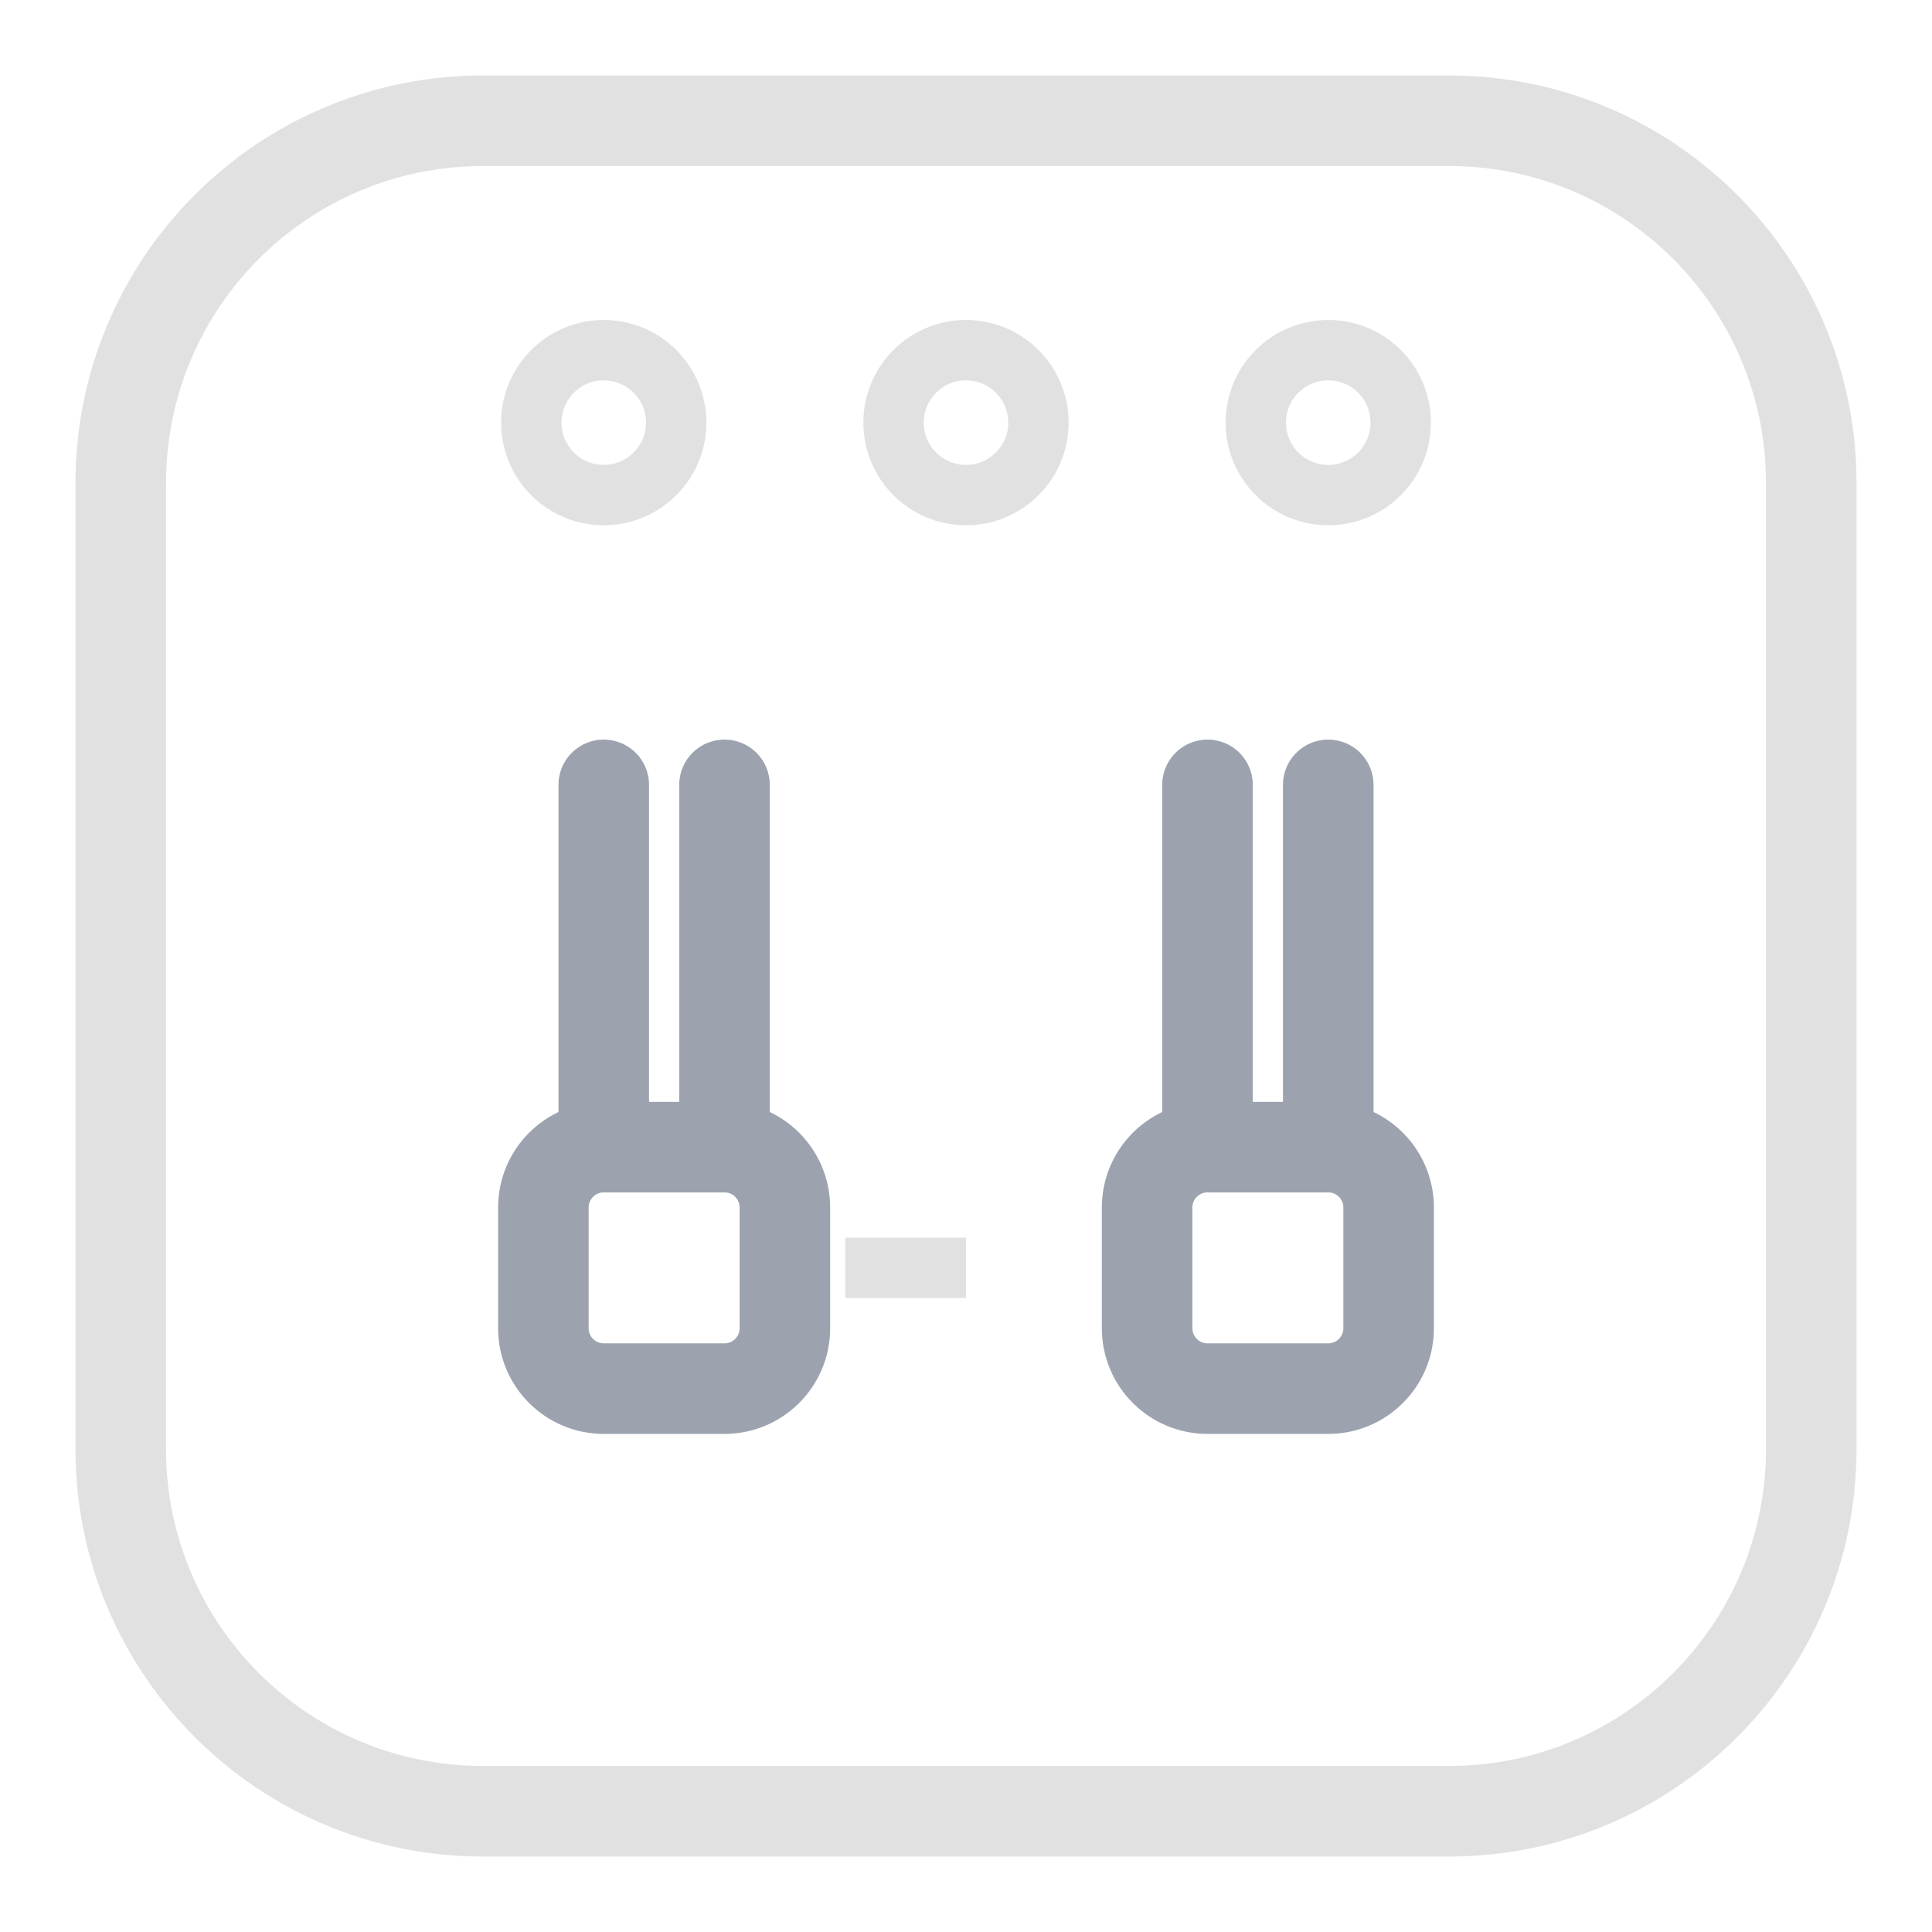
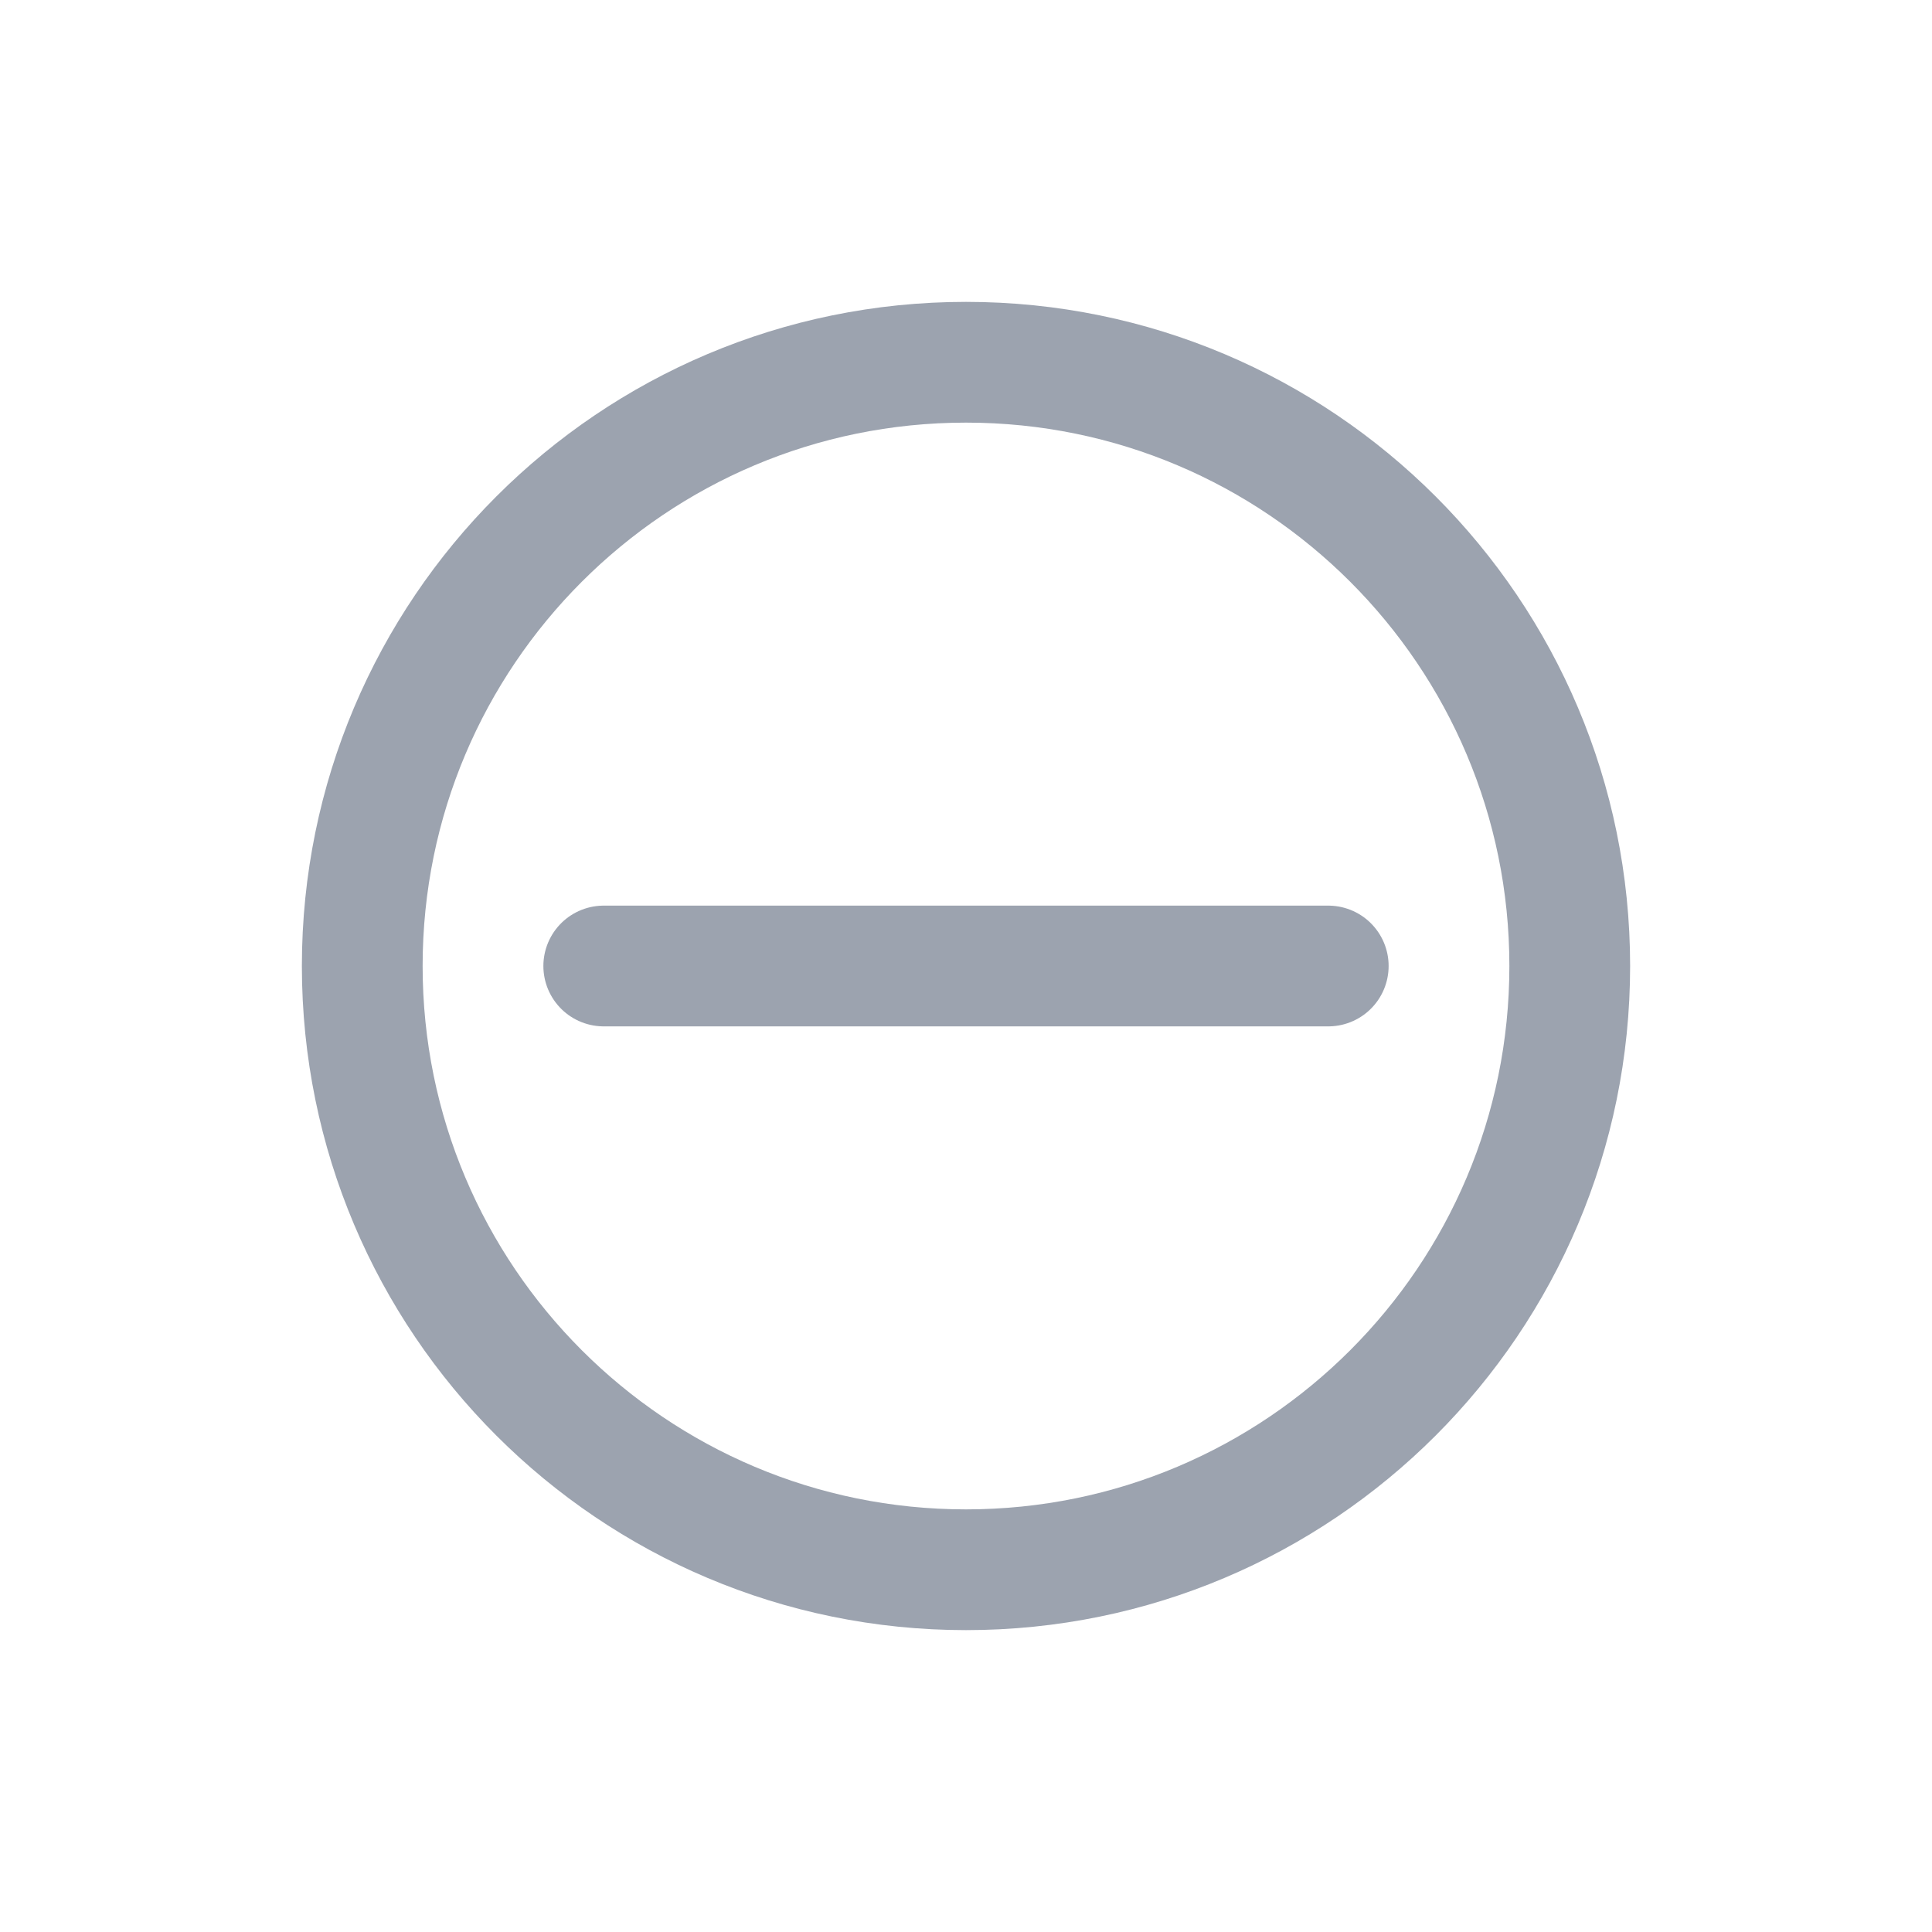
<svg xmlns="http://www.w3.org/2000/svg" width="32" height="32" viewBox="0 0 32 32">
-   <rect x="2" y="2" width="28" height="28" rx="6" fill="none" stroke="#e2e1e1" stroke-width="1.5" />
-   <path d="M10 13 L10 19 M12 13 L12 19" stroke="#9ca3af" stroke-width="1.5" stroke-linecap="round" />
-   <rect x="9" y="19" width="4" height="4" rx="1" fill="none" stroke="#9ca3af" stroke-width="1.5" />
-   <path d="M20 13 L20 19 M22 13 L22 19" stroke="#9ca3af" stroke-width="1.5" stroke-linecap="round" />
-   <rect x="19" y="19" width="4" height="4" rx="1" fill="none" stroke="#9ca3af" stroke-width="1.5" />
-   <line x1="14" y1="21" x2="18" y2="21" stroke="#e2e1e1" stroke-width="1" stroke-dasharray="2,2" />
-   <circle cx="10" cy="7" r="1.2" fill="none" stroke="#e2e1e1" stroke-width="1" />
-   <circle cx="16" cy="7" r="1.2" fill="none" stroke="#e2e1e1" stroke-width="1" />
-   <circle cx="22" cy="7" r="1.2" fill="none" stroke="#e2e1e1" stroke-width="1" />
+   <circle cx="16" cy="16" r="10" fill="none" stroke="#9ca3af" stroke-width="2" />
+   <line x1="10" y1="16" x2="22" y2="16" stroke="#9ca3af" stroke-width="2" stroke-linecap="round" />
</svg>
